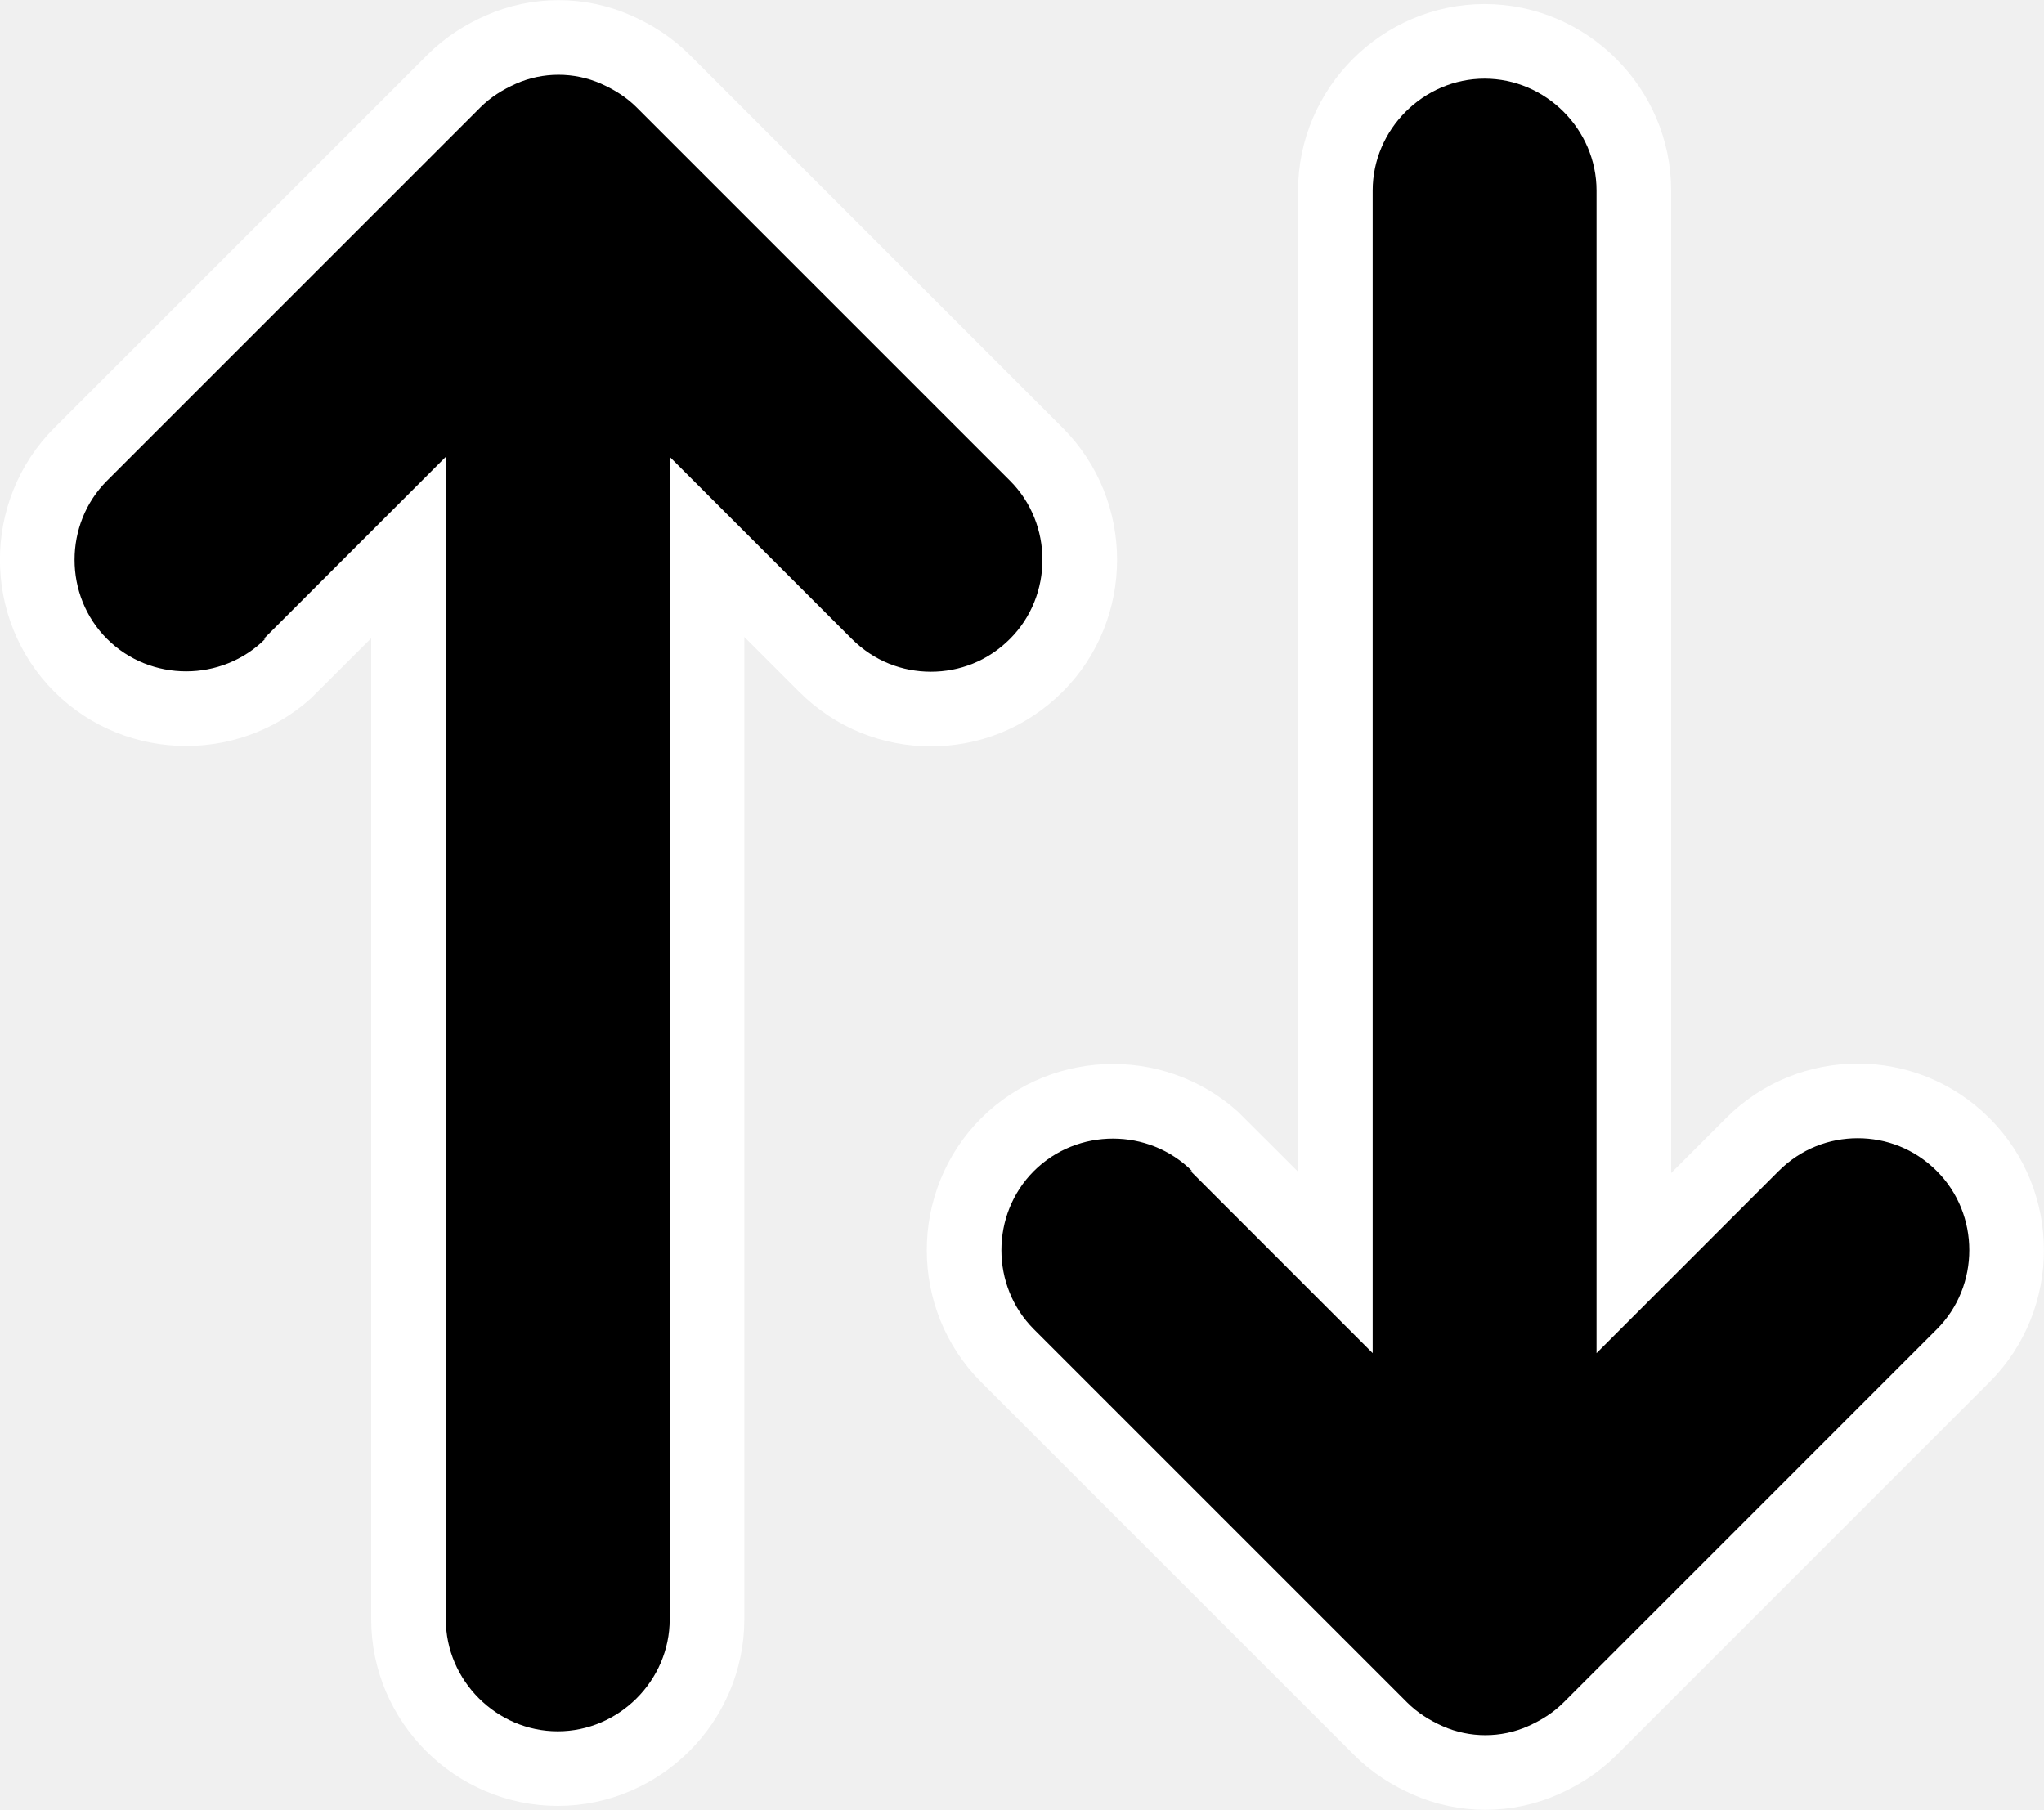
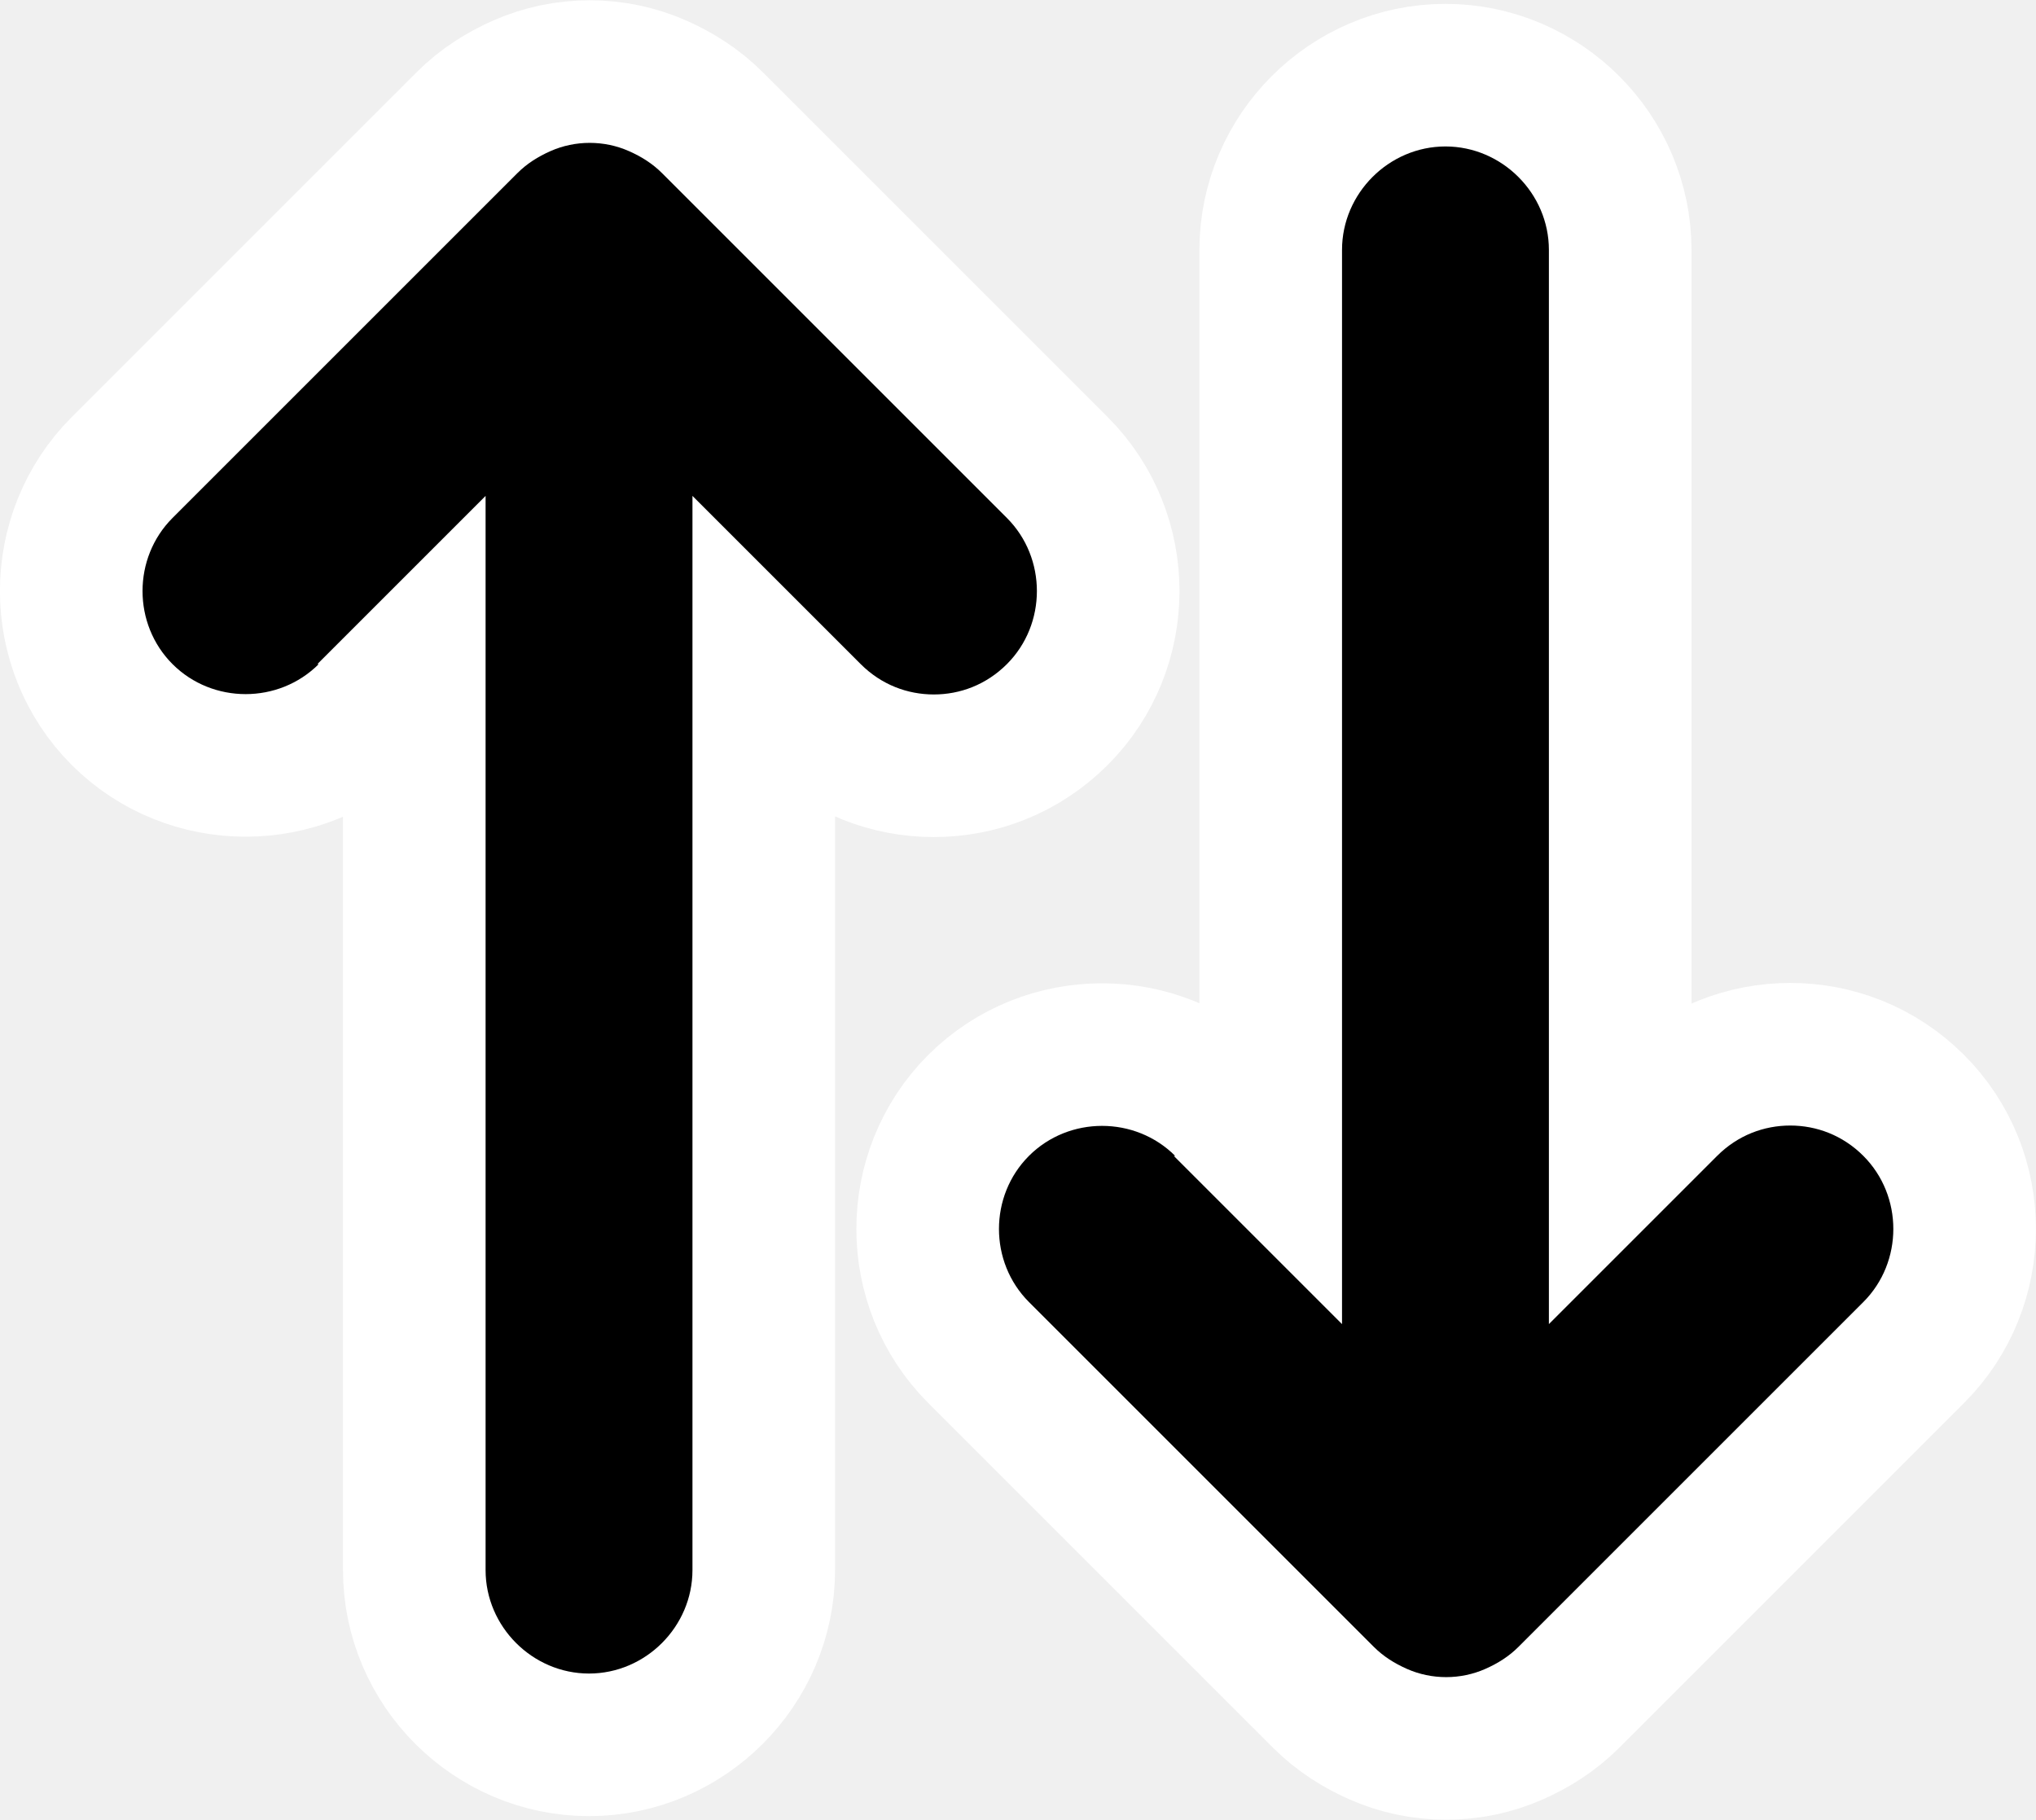
- <svg xmlns="http://www.w3.org/2000/svg" width="456.49" height="404.255" viewBox="0 0 13.695 12.128" fill="none" version="1.1" id="svg4" xml:space="preserve">
+ <svg xmlns="http://www.w3.org/2000/svg" width="492.086" height="439.924" viewBox="0 0 14.763 13.198" fill="none" version="1.1" id="svg4" xml:space="preserve">
  <defs id="defs4" />
-   <path d="m 1.767,4.281 1.22,-1.22 v 7.79 c 0,0.41 0.34,0.75 0.75,0.75 0.41,0 0.75,-0.34 0.75,-0.75 V 3.061 l 1.22,1.22 c 0.15,0.15 0.34,0.22 0.53,0.22 0.19,0 0.38,-0.07 0.53,-0.22 0.29,-0.29 0.29,-0.77 0,-1.06 l -2.5,-2.5 c -0.07,-0.07 -0.15,-0.12 -0.24,-0.16 -0.18,-0.08 -0.39,-0.08 -0.57,0 -0.09,0.04 -0.17,0.09 -0.24,0.16 L 0.717,3.221 c -0.29,0.29 -0.29,0.77 0,1.06 0.29,0.29 0.77,0.29 1.06,0 z" fill="#000000" id="path1-7" style="stroke:#ffffff;stroke-linecap:round;stroke-opacity:1;paint-order:stroke fill markers" />
-   <path d="m 7.977,7.847 1.22,1.22 v -7.79 c 0,-0.41 0.34,-0.75 0.75,-0.75 0.41,0 0.75,0.34 0.75,0.75 v 7.79 l 1.22,-1.22 c 0.15,-0.15 0.34,-0.22 0.53,-0.22 0.19,0 0.38,0.07 0.53,0.22 0.29,0.29 0.29,0.77 0,1.06 l -2.5,2.5 c -0.07,0.07 -0.15,0.12 -0.24,0.16 -0.18,0.08 -0.39,0.08 -0.57,0 -0.09,-0.04 -0.17,-0.09 -0.24,-0.16 l -2.5,-2.5 c -0.29,-0.29 -0.29,-0.77 0,-1.06 0.29,-0.29 0.77,-0.29 1.06,0 z" fill="#000000" id="path1" style="stroke:#ffffff;stroke-linecap:round;stroke-opacity:1;paint-order:stroke fill markers" />
+   <path d="m 2.301,4.816 1.22,-1.22 v 7.79 c 0,0.41 0.34,0.75 0.75,0.75 0.41,0 0.75,-0.34 0.75,-0.75 V 3.596 l 1.22,1.22 c 0.15,0.15 0.34,0.22 0.53,0.22 0.19,0 0.38,-0.07 0.53,-0.22 0.29,-0.29 0.29,-0.77 0,-1.06 l -2.5,-2.5 c -0.07,-0.07 -0.15,-0.12 -0.24,-0.16 -0.18,-0.08 -0.39,-0.08 -0.57,0 -0.09,0.04 -0.17,0.09 -0.24,0.16 l -2.5,2.5 c -0.29,0.29 -0.29,0.77 0,1.06 0.29,0.29 0.77,0.29 1.06,0 z" fill="#000000" id="path1-7" style="display:inline;stroke:#ffffff;stroke-width:2.068;stroke-linecap:round;stroke-linejoin:round;stroke-dasharray:none;stroke-opacity:1;paint-order:stroke fill markers" />
+   <path d="m 8.511,8.382 1.22,1.22 v -7.79 c 0,-0.41 0.34,-0.75 0.75,-0.75 0.41,0 0.75,0.34 0.75,0.75 v 7.79 l 1.22,-1.22 c 0.15,-0.15 0.34,-0.22 0.53,-0.22 0.19,0 0.38,0.07 0.53,0.22 0.29,0.29 0.29,0.77 0,1.06 l -2.5,2.5 c -0.07,0.07 -0.15,0.12 -0.24,0.16 -0.18,0.08 -0.39,0.08 -0.57,0 -0.09,-0.04 -0.17,-0.09 -0.24,-0.16 l -2.5,-2.5 c -0.29,-0.29 -0.29,-0.77 0,-1.06 0.29,-0.29 0.77,-0.29 1.06,0 z" fill="#000000" id="path1" style="display:inline;stroke:#ffffff;stroke-width:2.068;stroke-linecap:round;stroke-linejoin:round;stroke-dasharray:none;stroke-opacity:1;paint-order:stroke fill markers" />
</svg>
